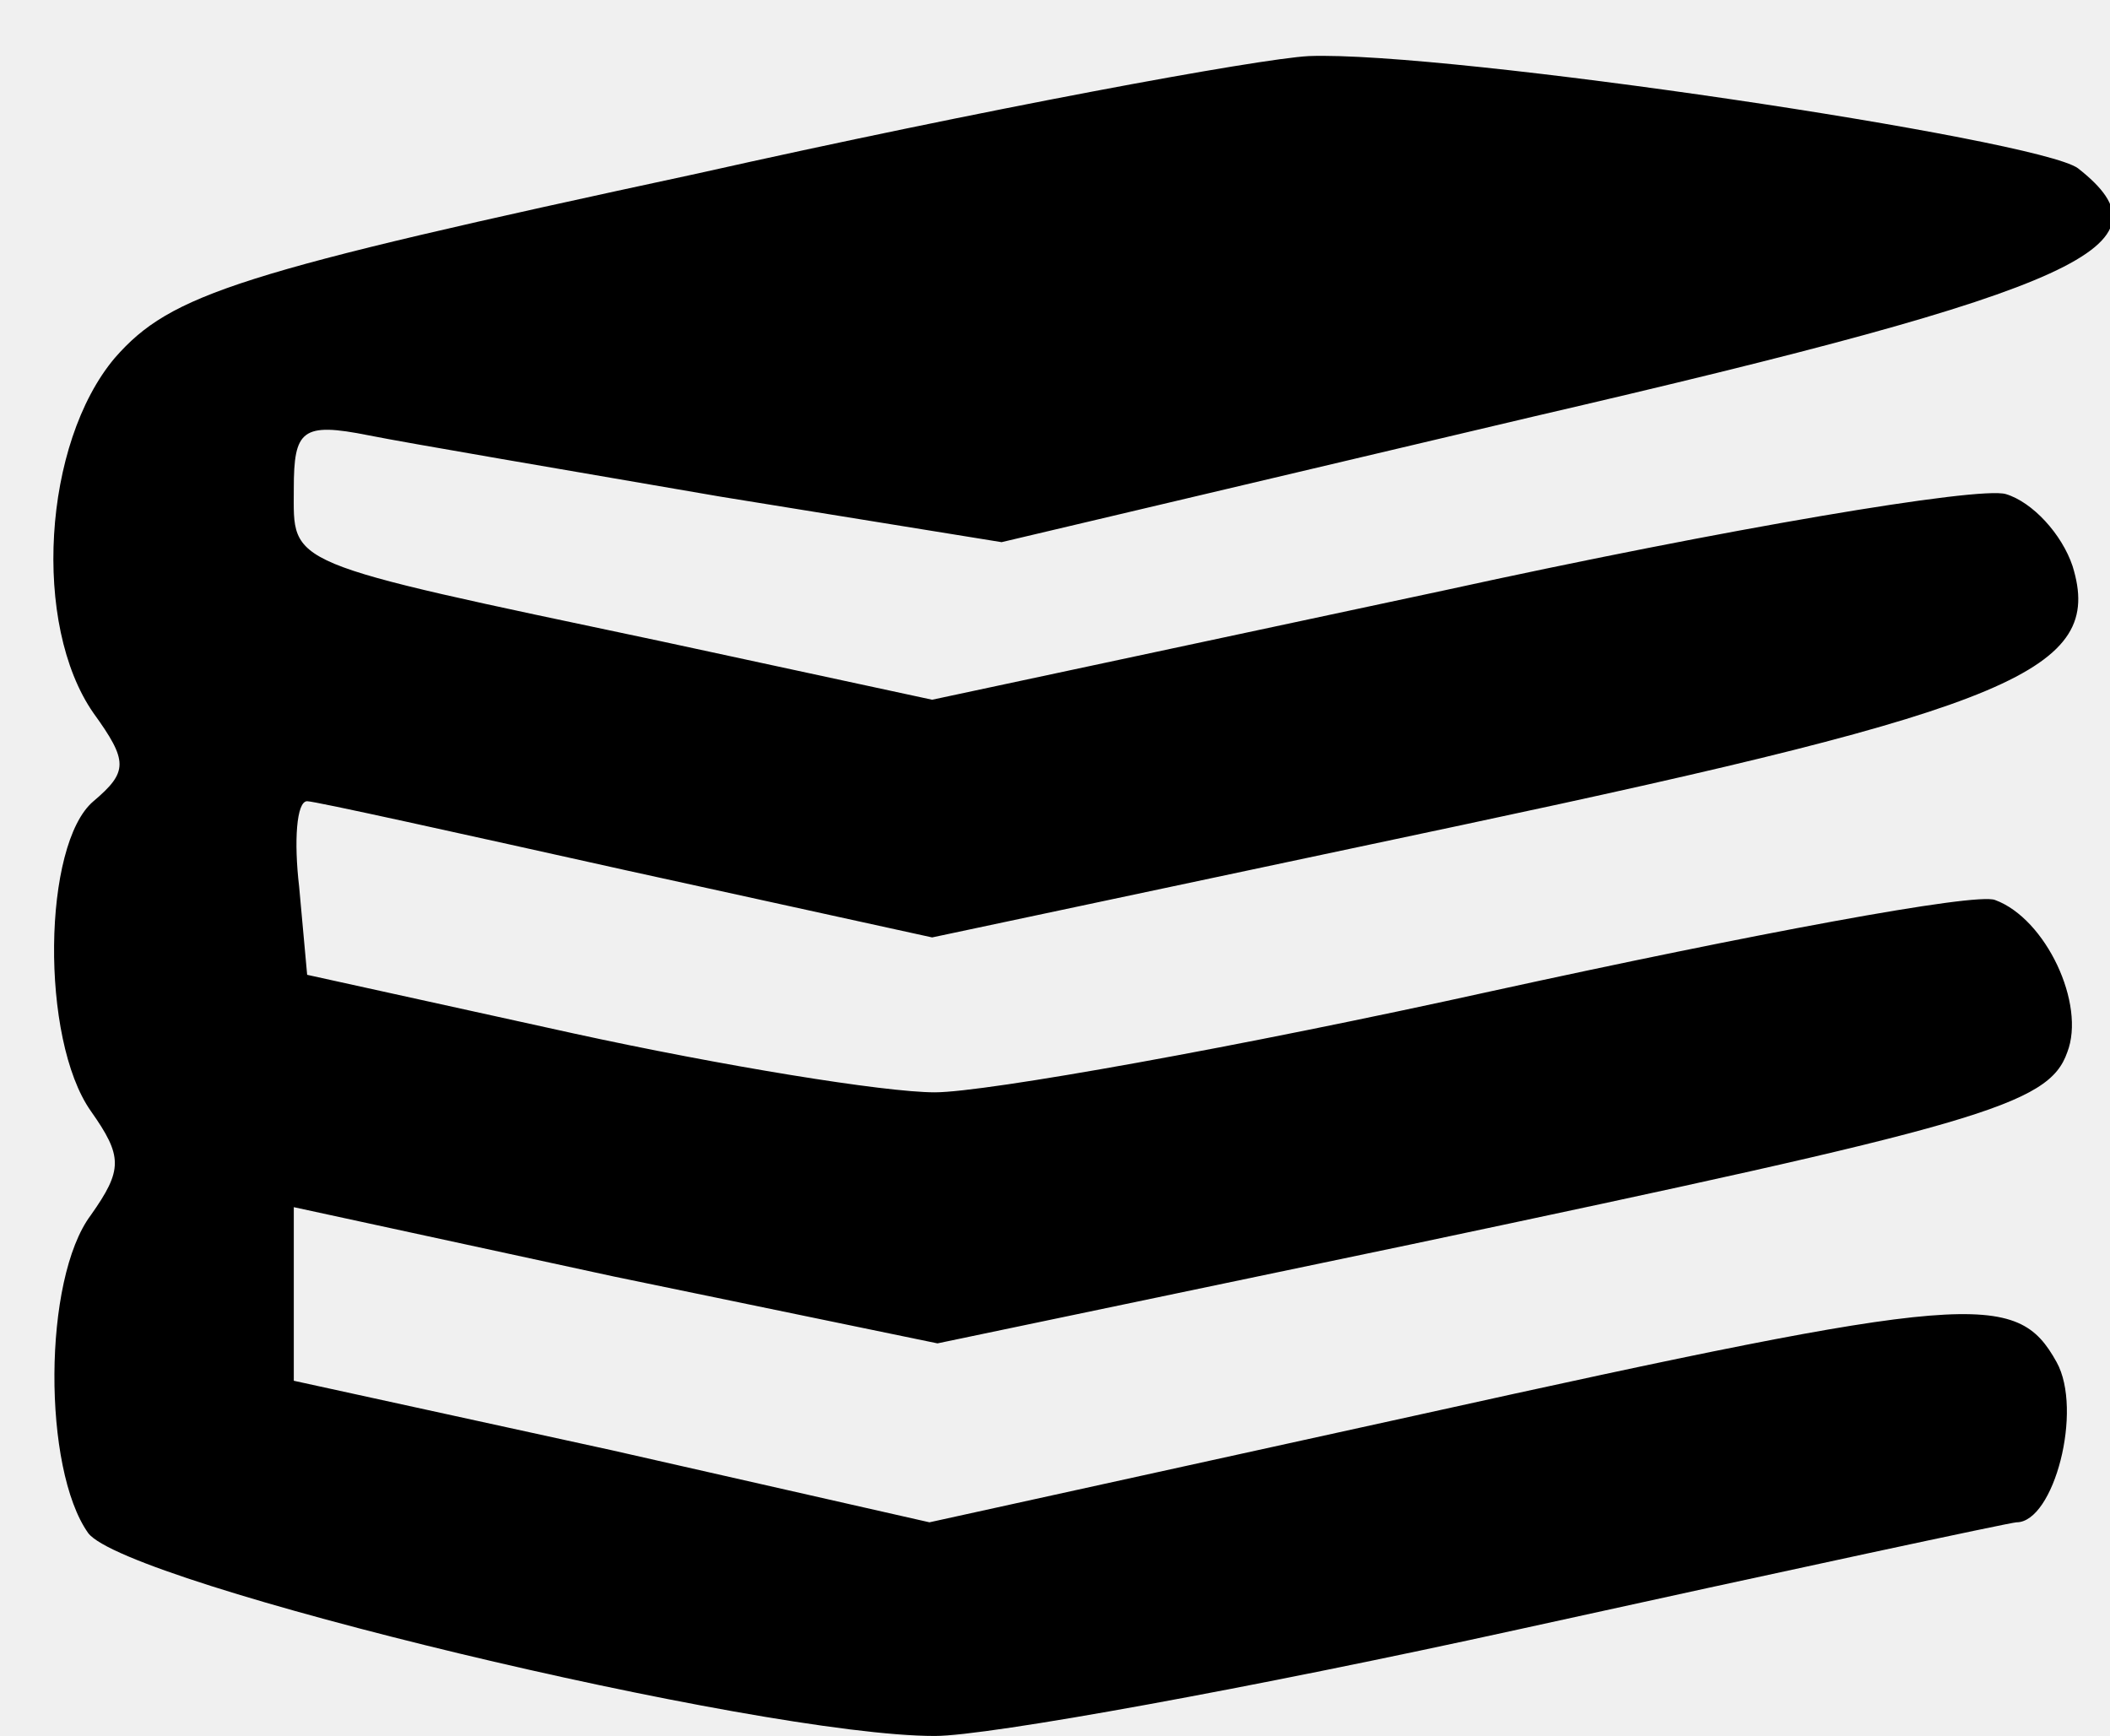
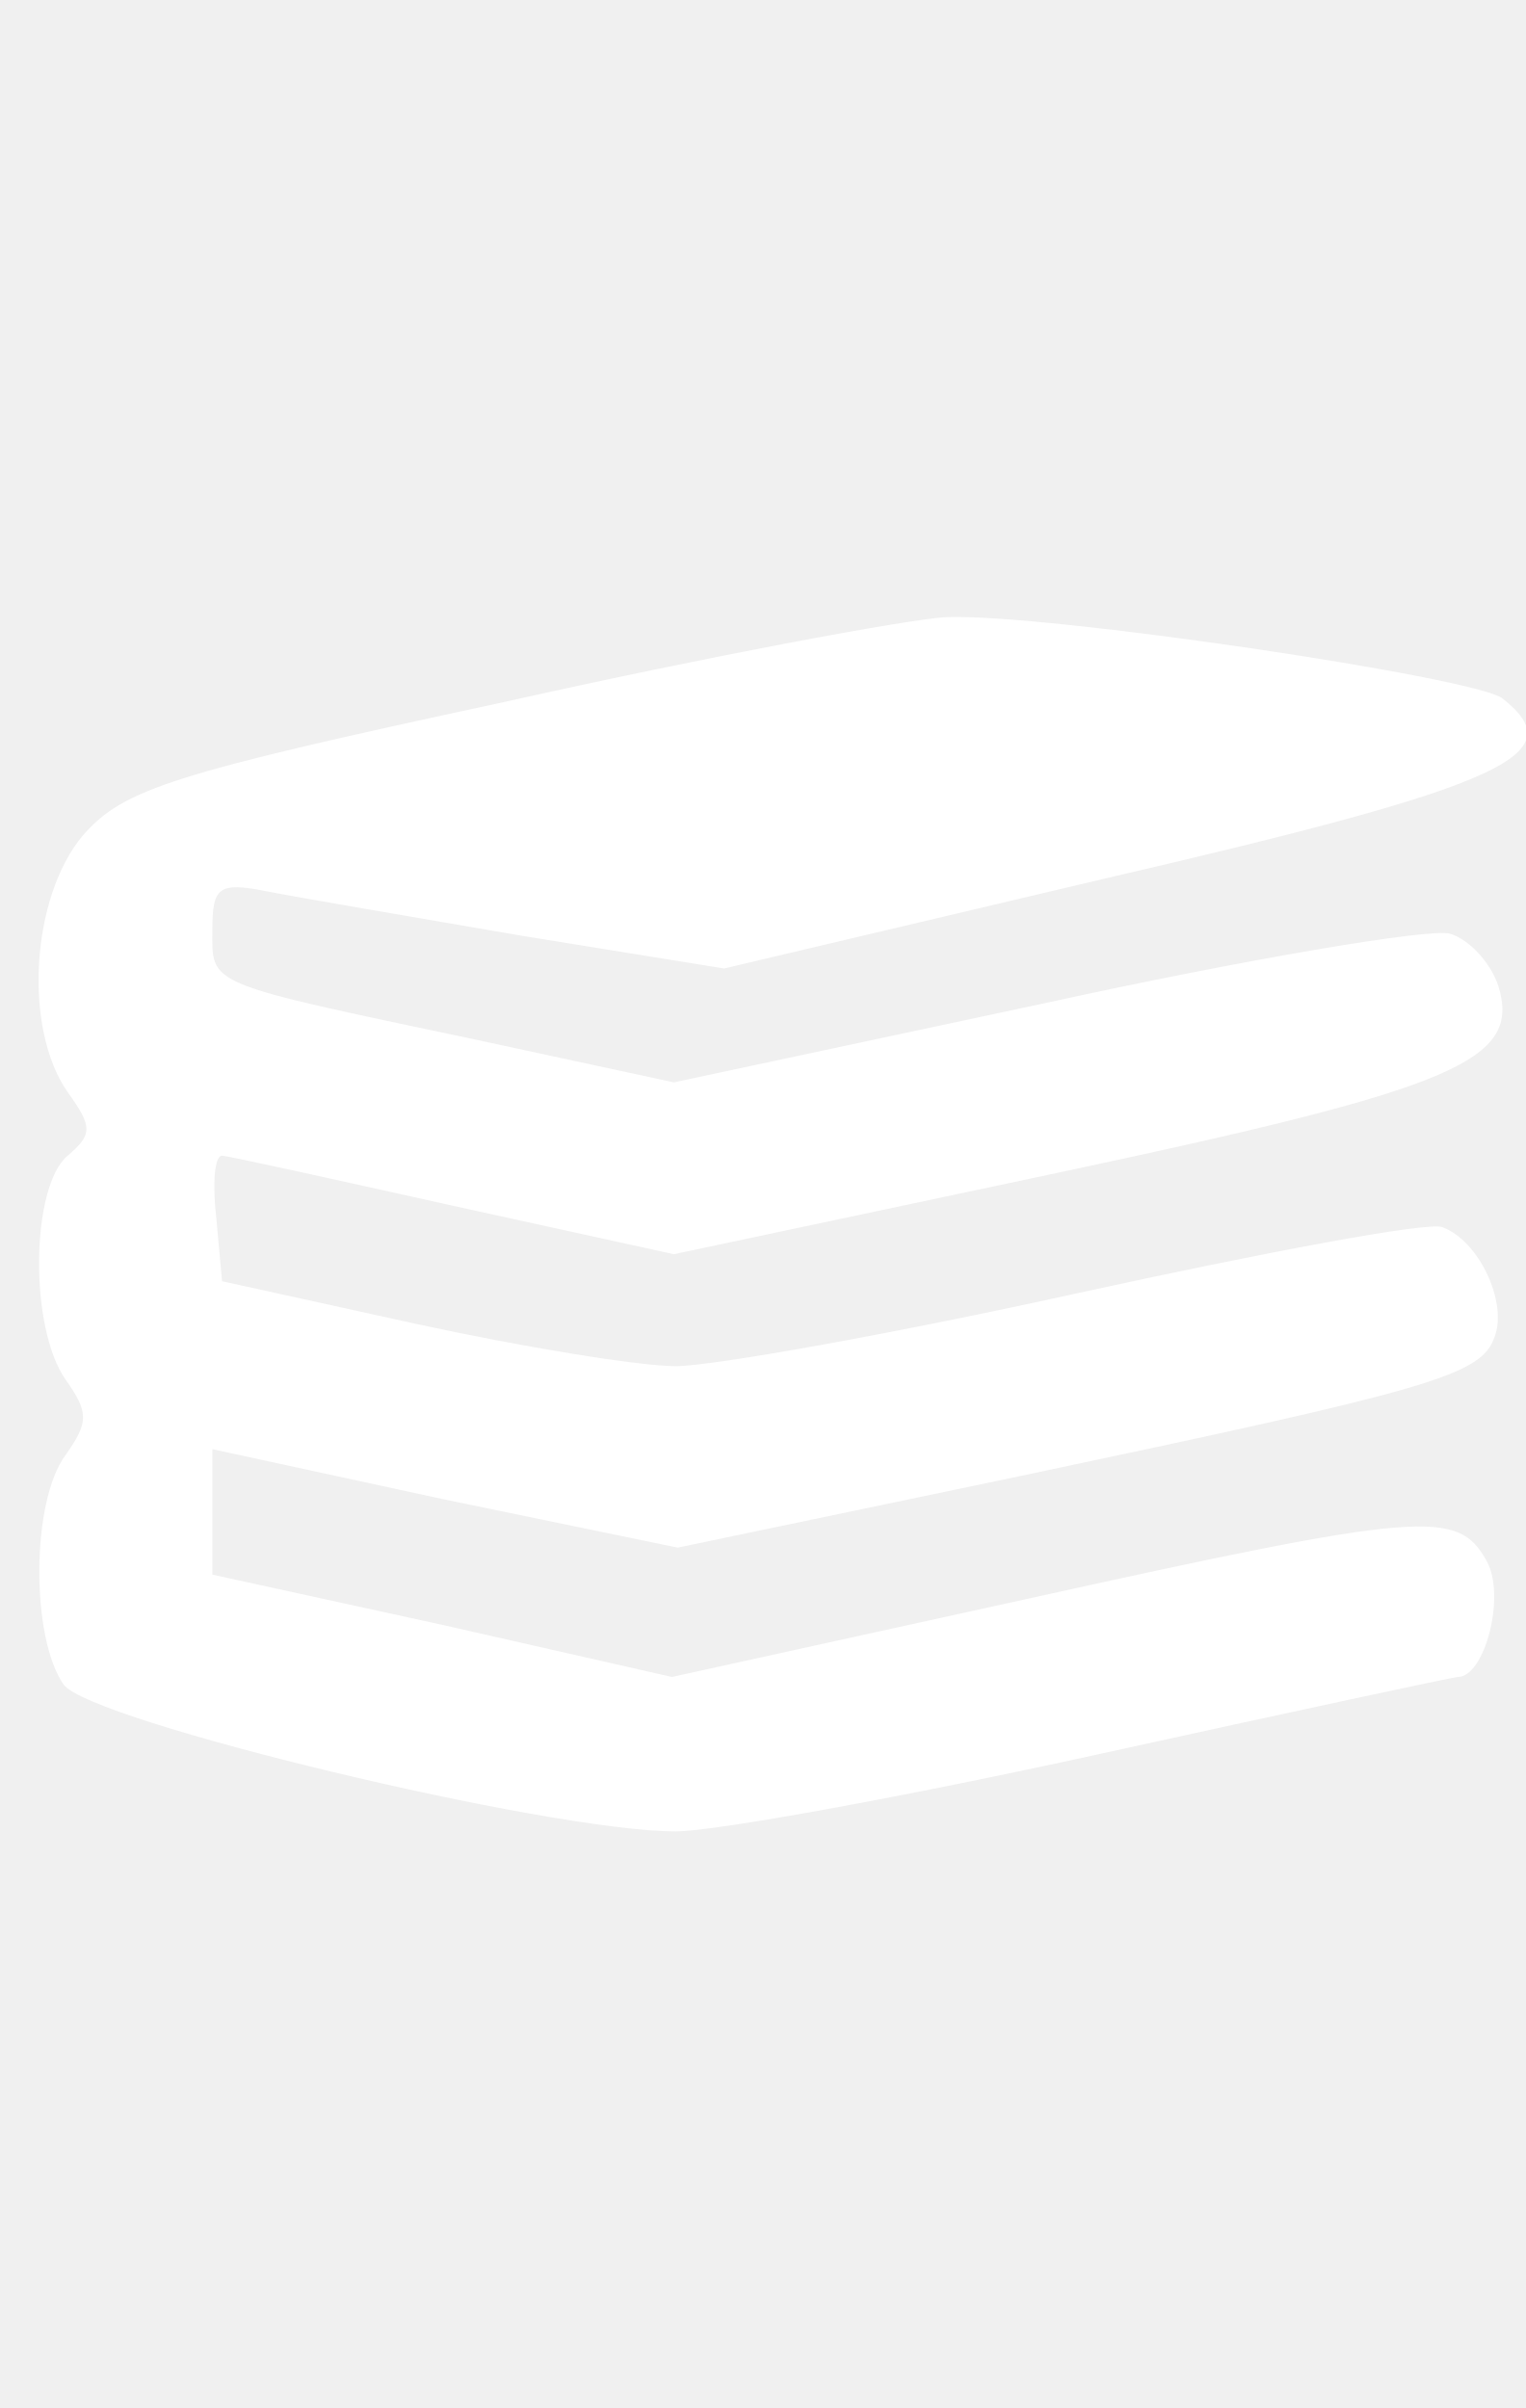
- <svg xmlns="http://www.w3.org/2000/svg" version="1.0" width="79pt" height="65pt" viewBox="0 0 79 65" preserveAspectRatio="xMidYMid meet">
-   <g transform="translate(0,65) scale(0.1,-0.1)" fill="#000000" stroke="none">
+ <svg xmlns="http://www.w3.org/2000/svg" version="1.0" width="19pt" height="30pt" viewBox="0 0 79 65" preserveAspectRatio="xMidYMid meet">
+   <g transform="translate(0,65) scale(0.1,-0.1)" fill="#fff" stroke="none">
    <path d="M261 585 c-172 -37 -197 -45 -218 -69 -27 -32 -31 -100 -8 -133 13 -18 13 -22 0 -33 -19 -16 -20 -89 -1 -116 12 -17 12 -22 0 -39 -18 -24 -18 -95 -1 -119 14 -19 251 -76 317 -76 20 0 119 18 219 40 100 22 184 40 186 40 14 0 25 42 15 60 -15 27 -32 26 -240 -20 l-182 -40 -119 27 -119 26 0 32 0 33 120 -26 121 -25 177 37 c213 45 239 52 246 72 7 18 -8 50 -27 57 -7 3 -92 -13 -188 -34 -95 -21 -190 -38 -209 -38 -19 0 -80 10 -135 22 l-100 22 -3 33 c-2 17 -1 32 3 32 3 0 57 -12 120 -26 l114 -25 198 42 c207 44 241 58 229 97 -4 12 -15 24 -25 27 -10 3 -105 -13 -210 -36 l-192 -41 -102 22 c-142 30 -137 28 -137 57 0 22 3 25 28 20 15 -3 74 -13 132 -23 l105 -17 199 47 c207 48 241 64 204 93 -15 11 -236 44 -288 42 -19 -1 -122 -20 -229 -44z" />
  </g>
</svg>
